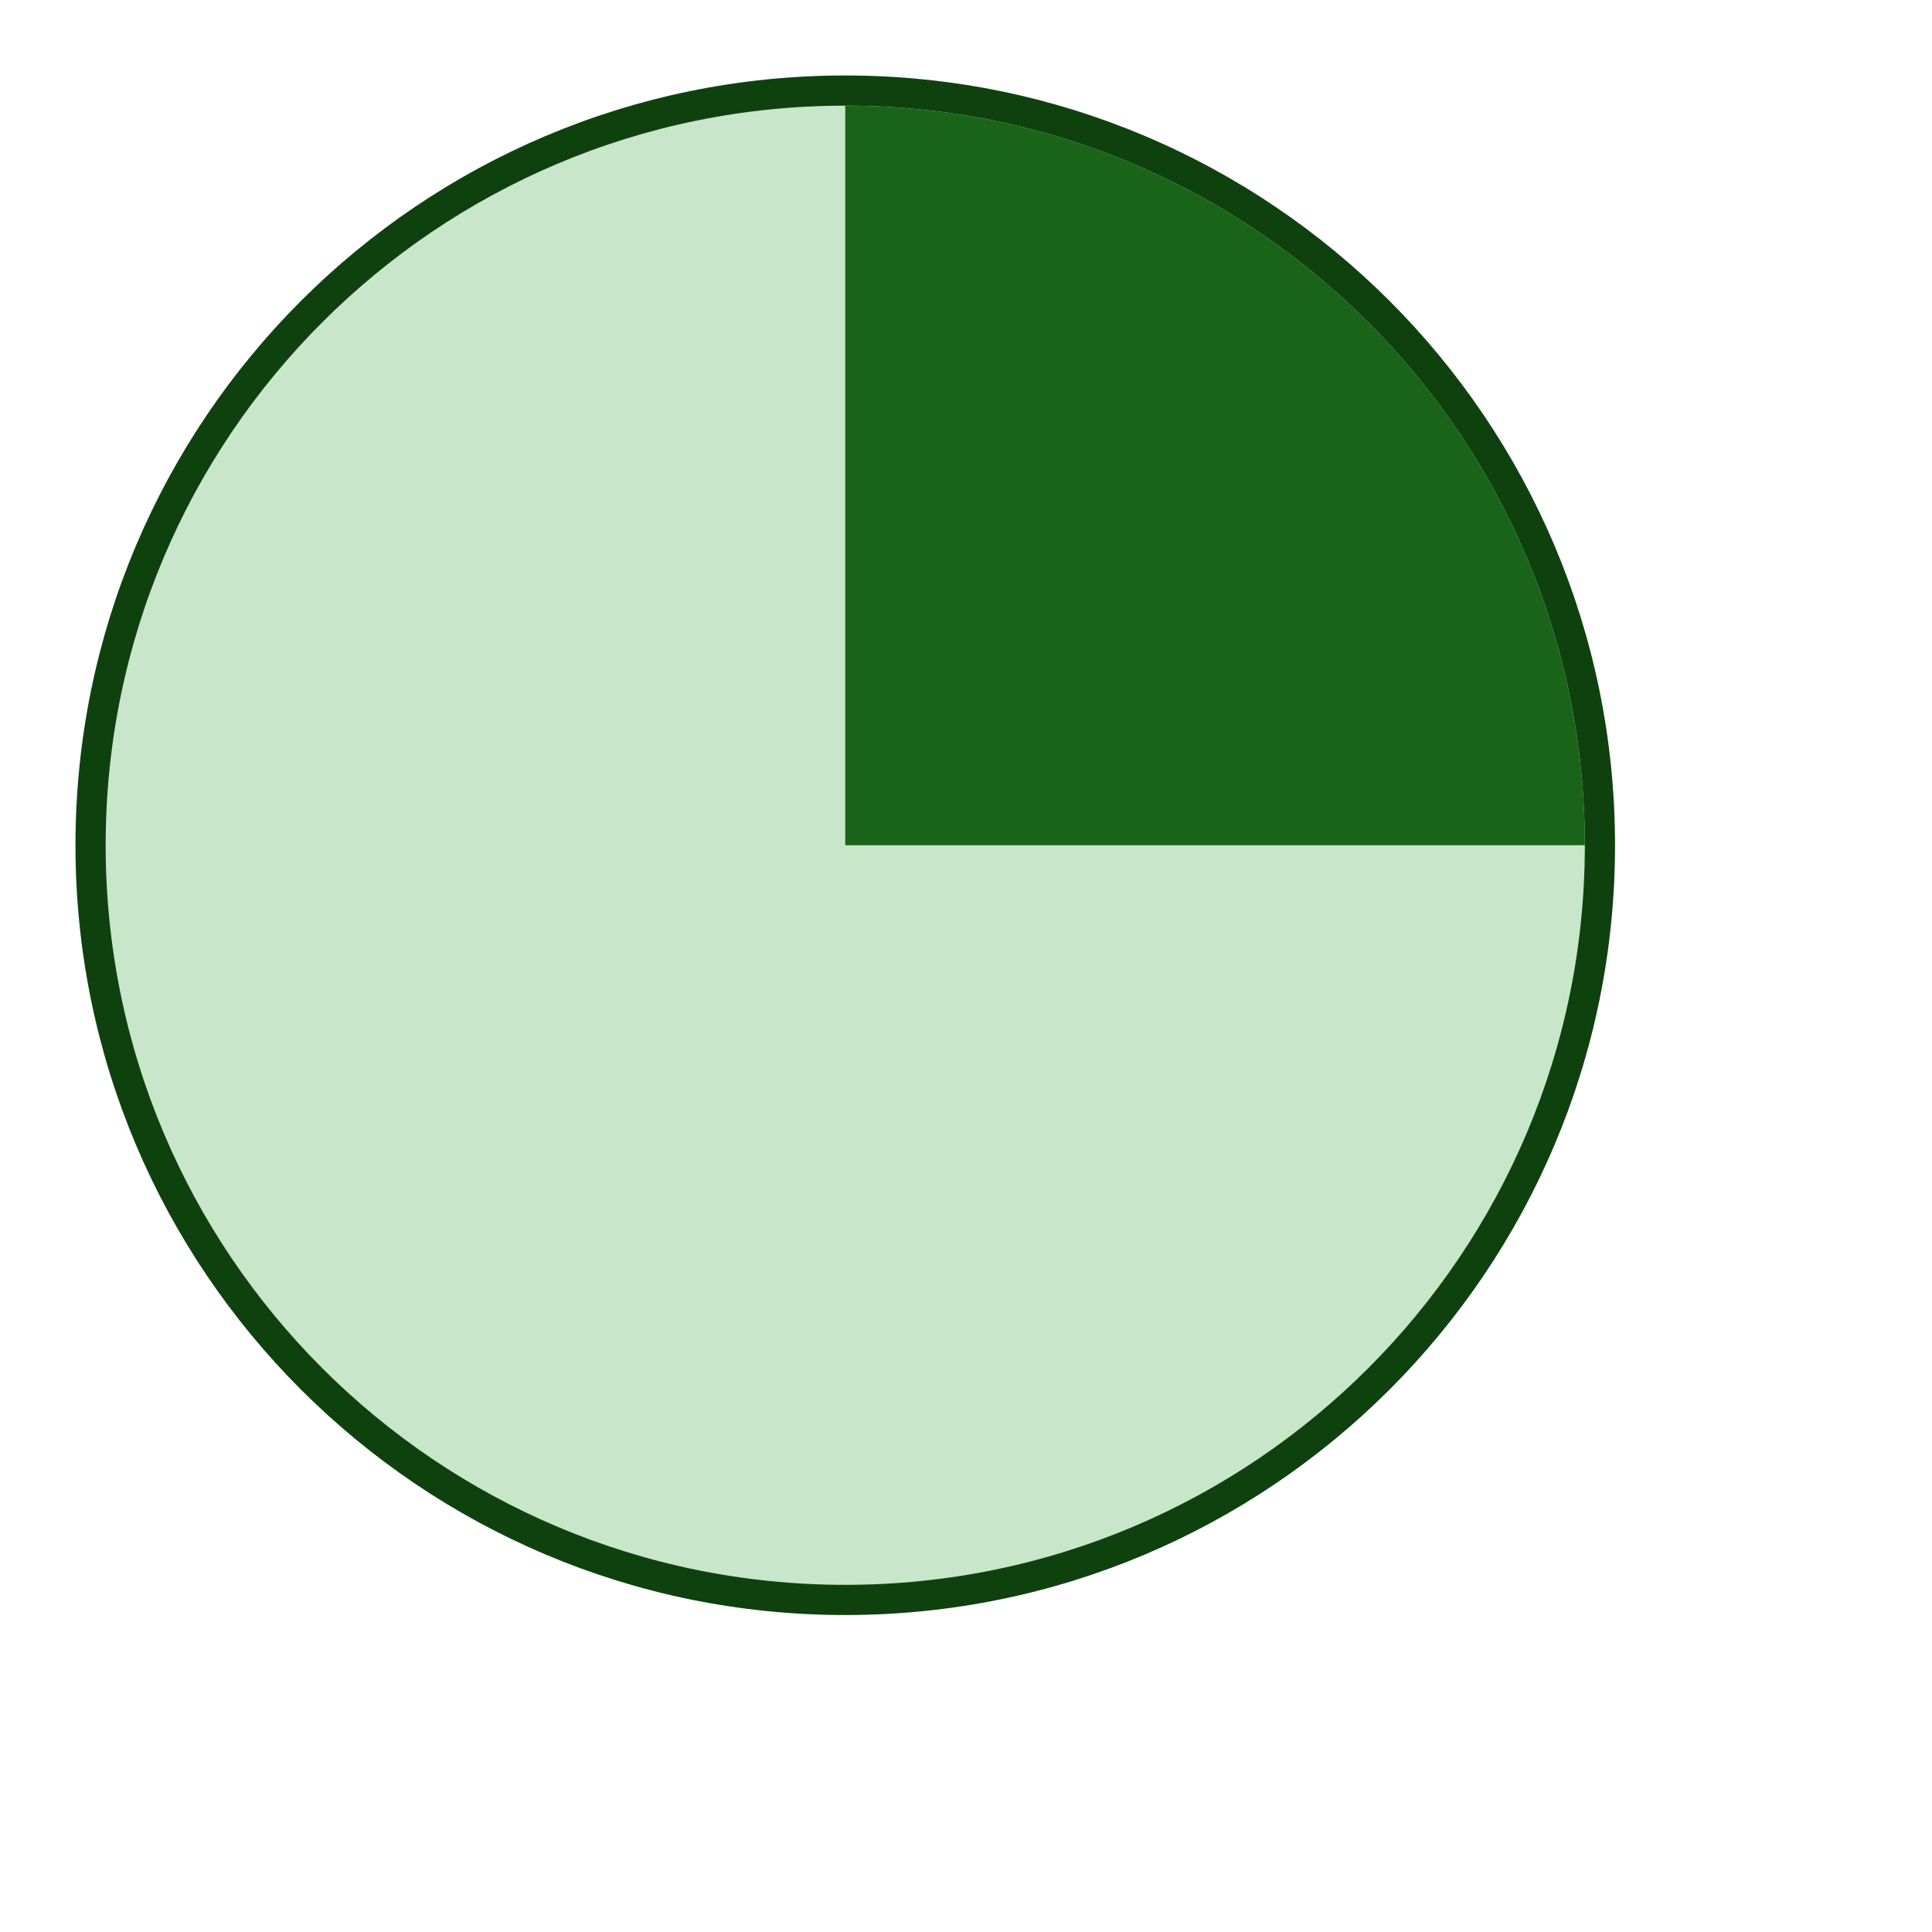
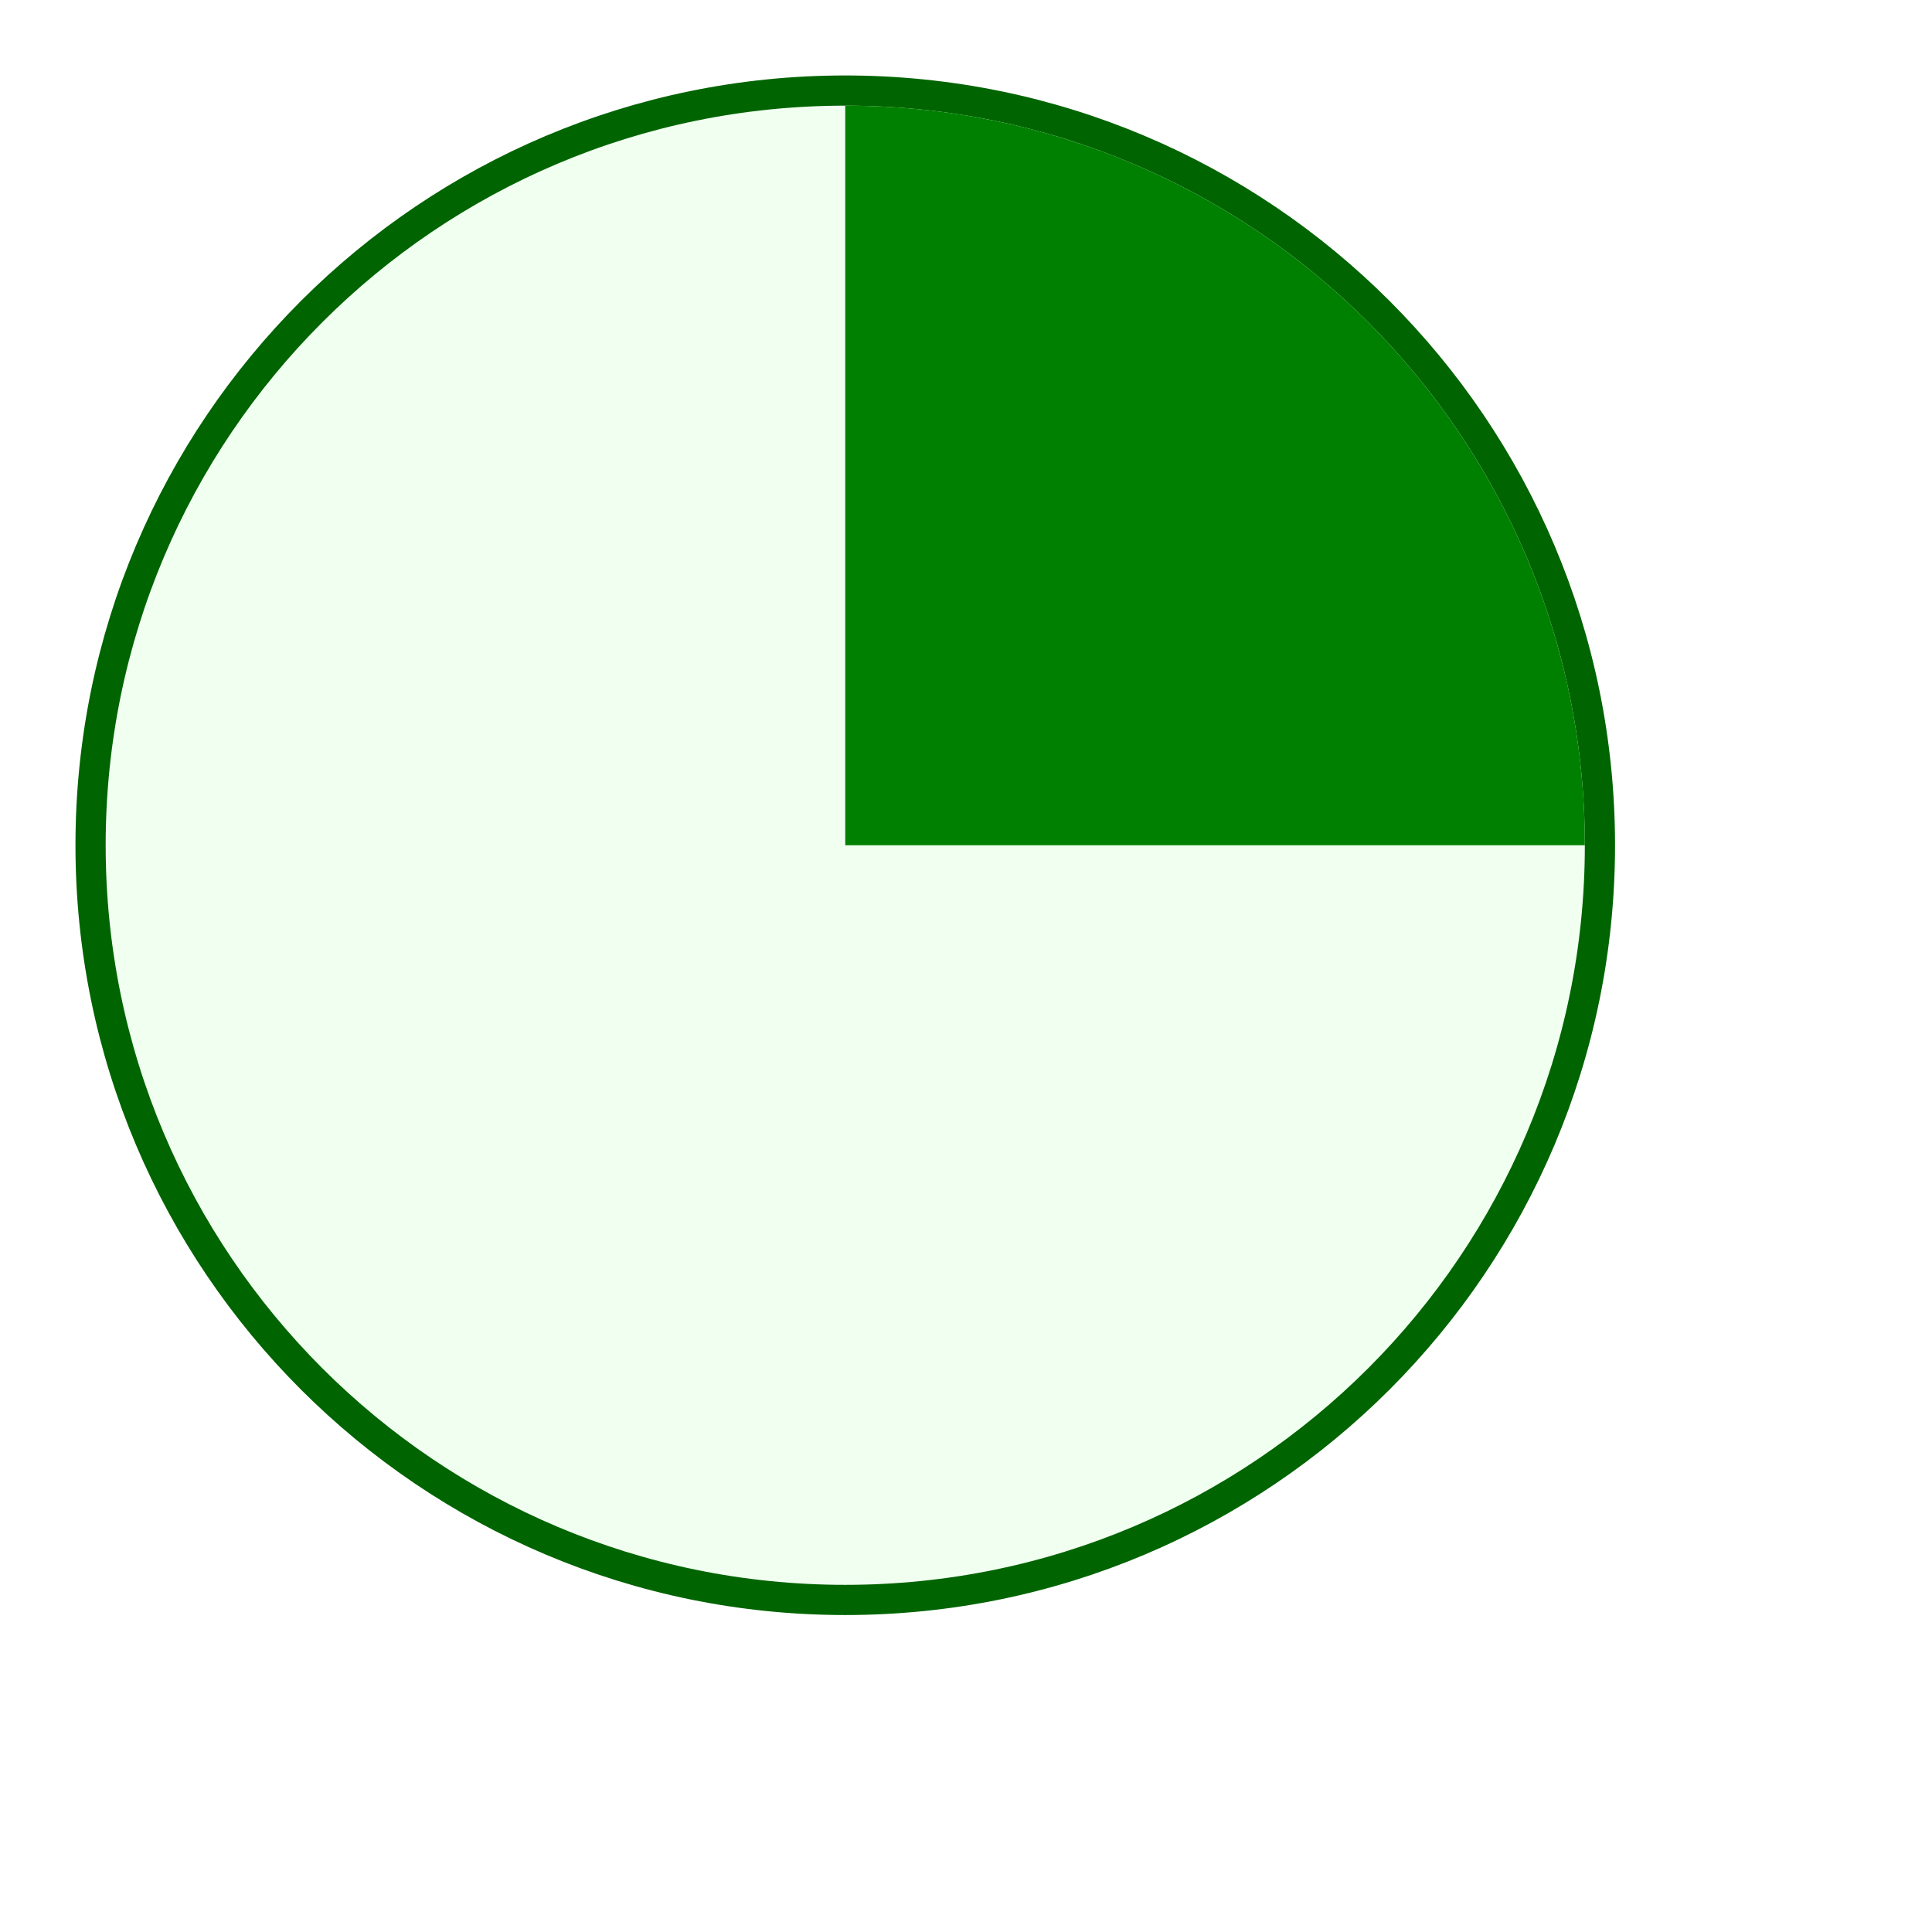
<svg xmlns="http://www.w3.org/2000/svg" version="1.1" viewBox="0 0 128 128">
-   <circle cx="56" cy="56" r="50" id="circle8" style="fill:#c8e6c9;stroke:#0f410f;stroke-width:2" />
-   <path id="path10" d="M 56,56 V 7 a 49,49 0 0 1 49,49 z" style="fill:#196419" />
+   <circle cx="56" cy="56" r="50" id="circle8" style="fill:honeydew;stroke:darkgreen;stroke-width:2" />
+   <path id="path10" d="M 56,56 V 7 a 49,49 0 0 1 49,49 z" style="fill:green" />
</svg>
